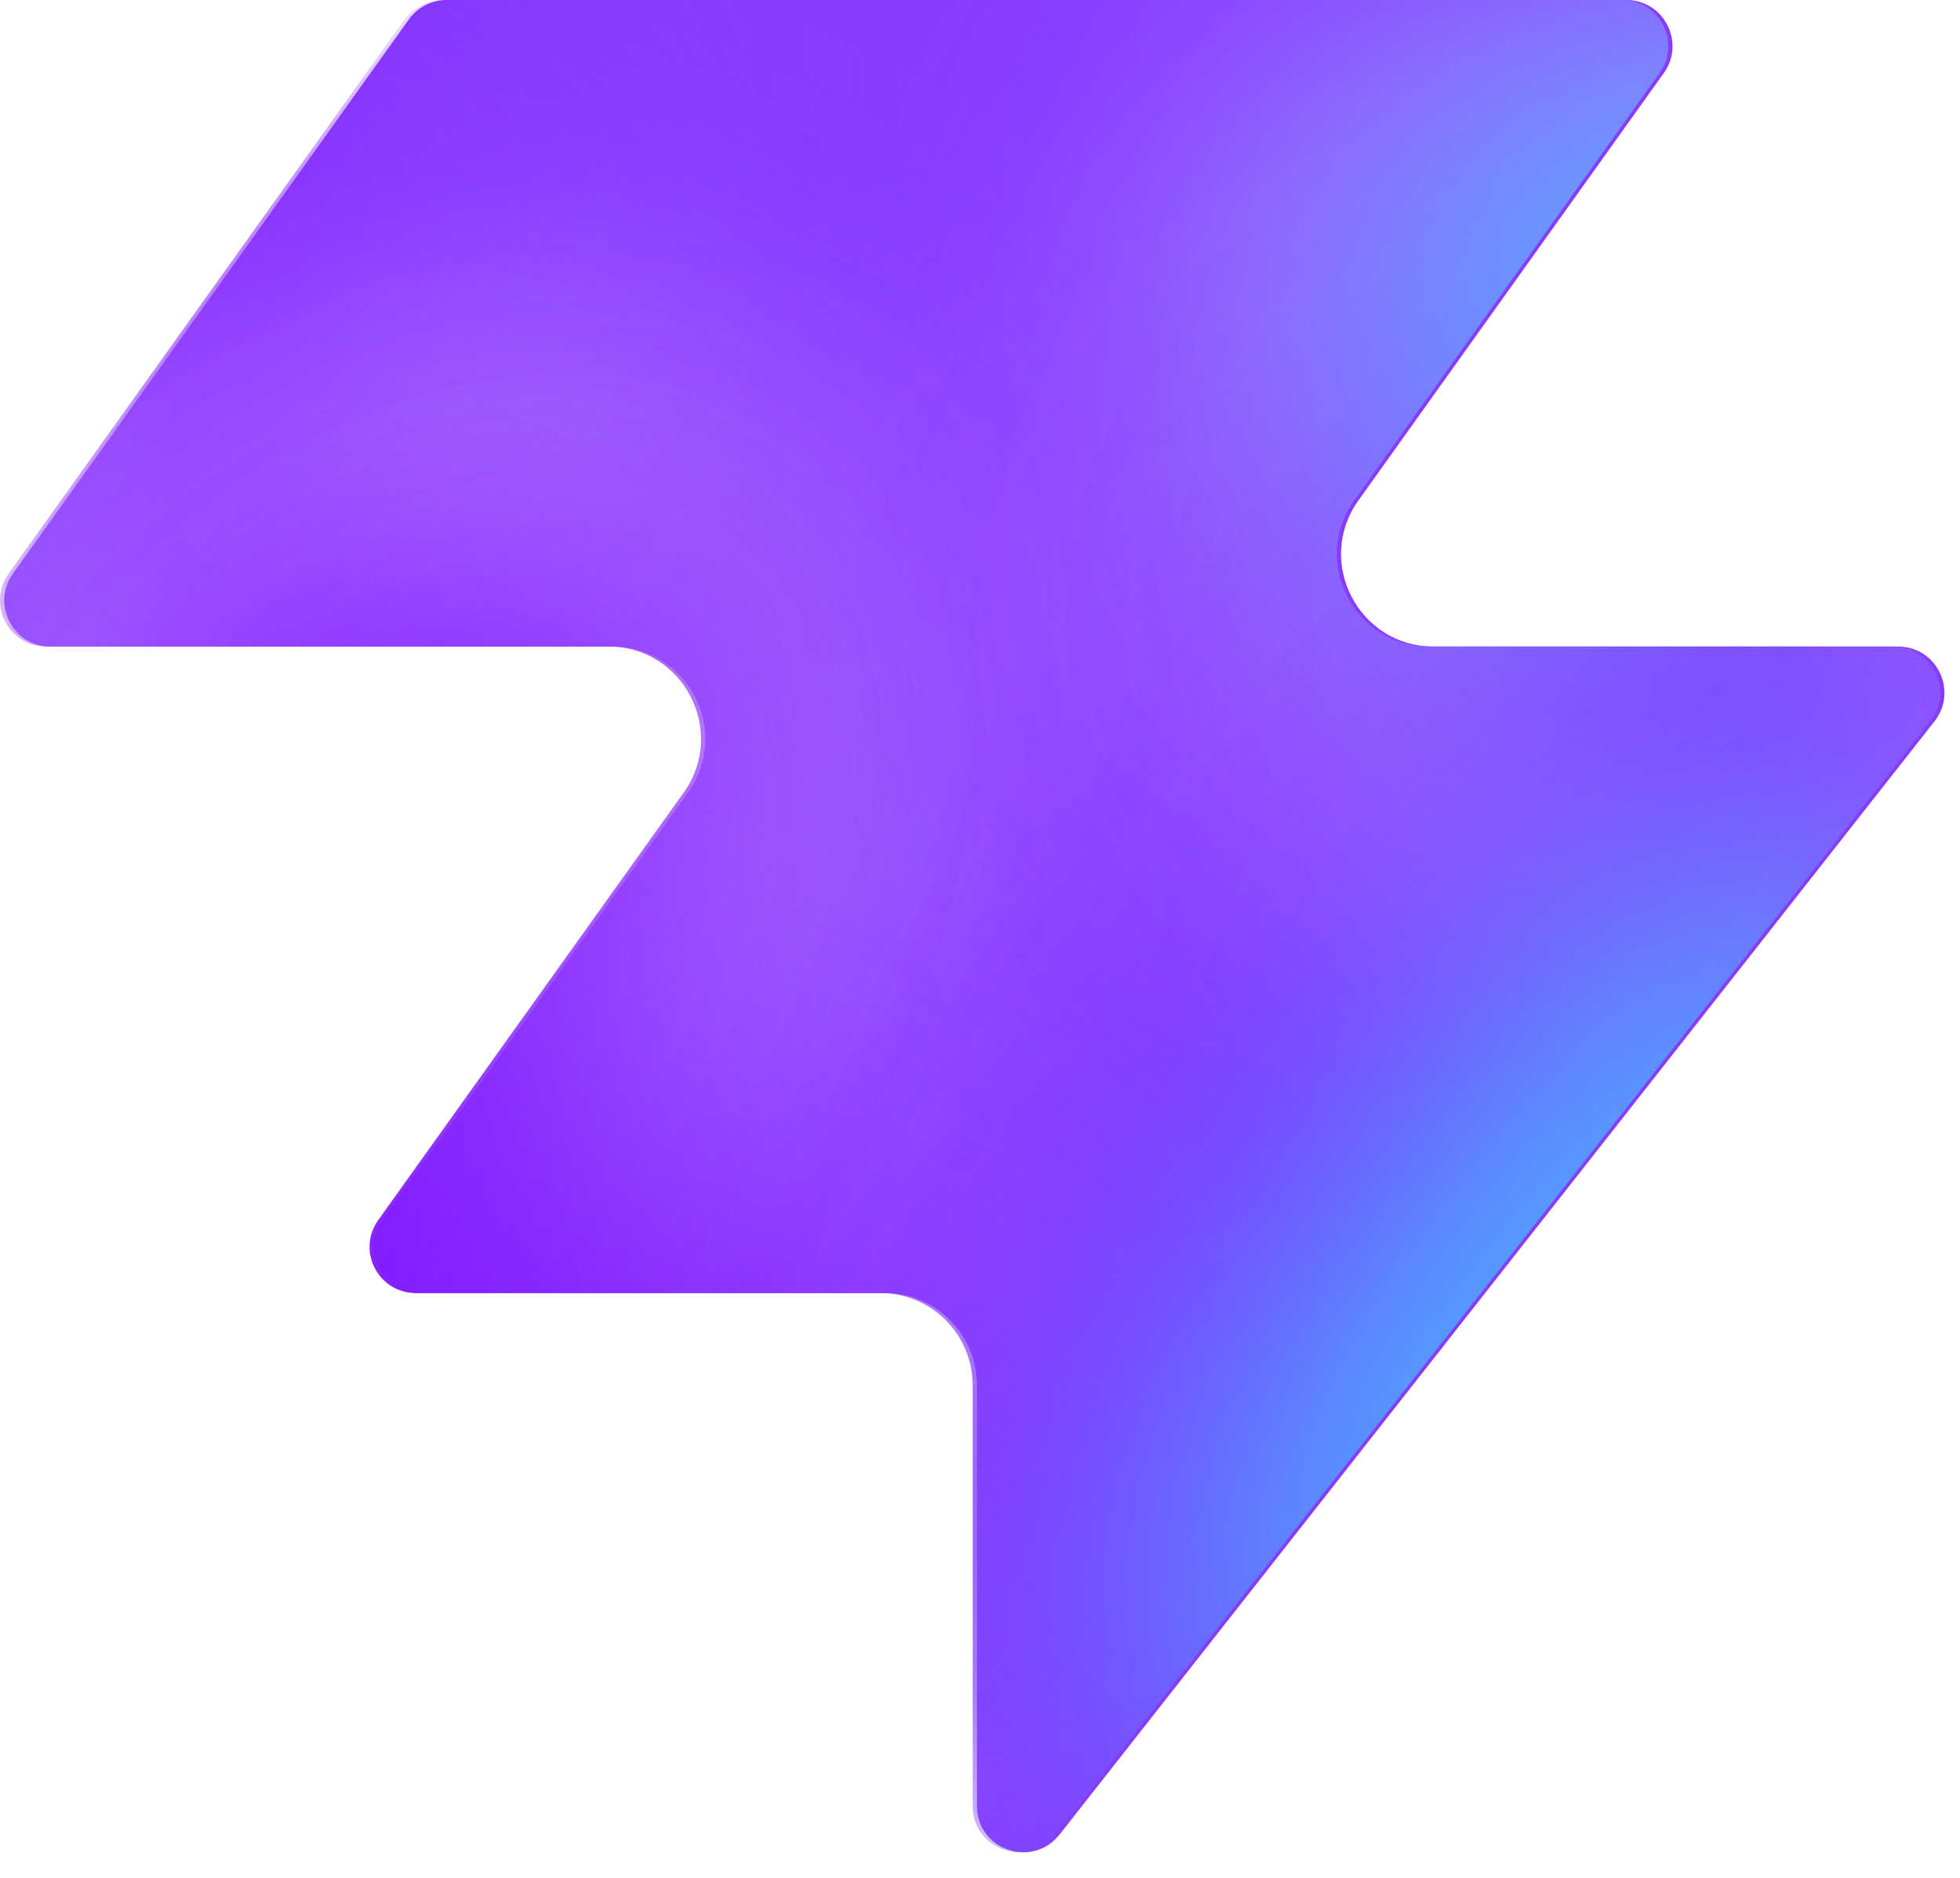
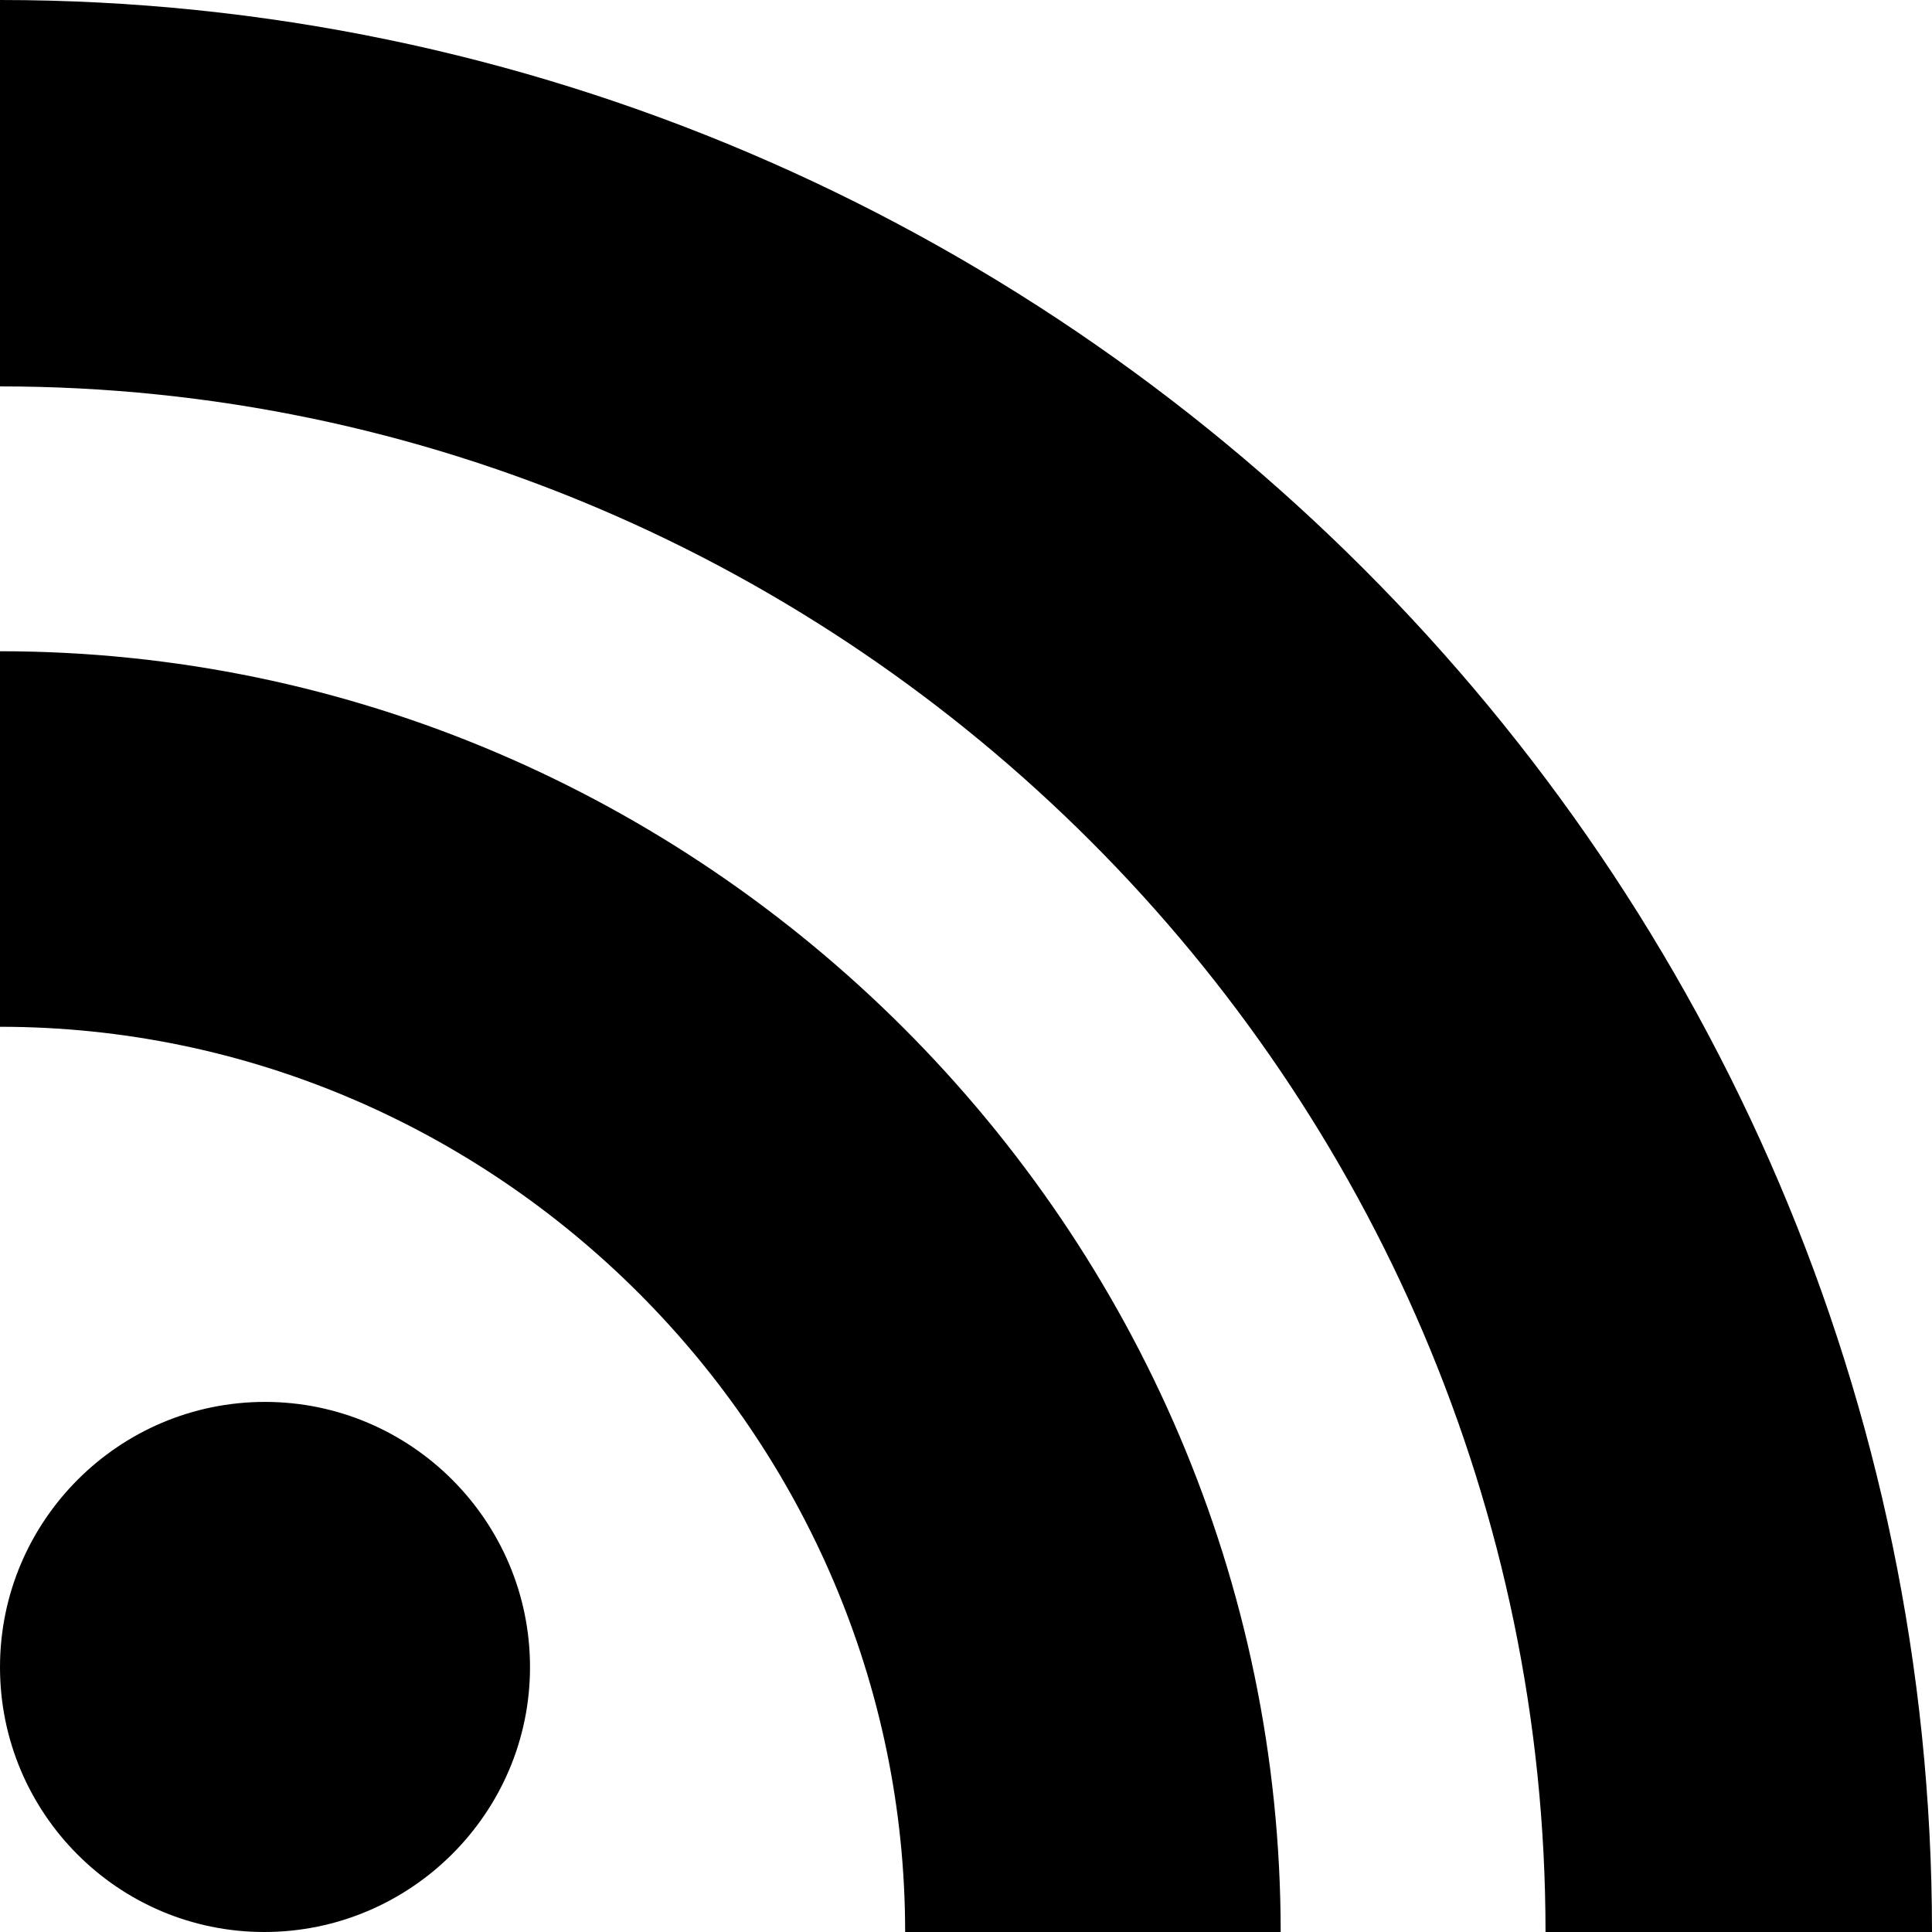
- <svg xmlns="http://www.w3.org/2000/svg" width="48" height="46" fill="none" viewBox="0 0 48 46">
-   <path fill="#863bff" d="M25.946 44.938c-.664.845-2.021.375-2.021-.698V33.937a2.26 2.26 0 0 0-2.262-2.262H10.287c-.92 0-1.456-1.04-.92-1.788l7.48-10.471c1.07-1.497 0-3.578-1.842-3.578H1.237c-.92 0-1.456-1.04-.92-1.788L10.013.474c.214-.297.556-.474.92-.474h28.894c.92 0 1.456 1.04.92 1.788l-7.48 10.471c-1.07 1.498 0 3.579 1.842 3.579h11.377c.943 0 1.473 1.088.89 1.83L25.947 44.94z" style="fill:#863bff;fill:color(display-p3 .525 .23 1);fill-opacity:1" />
-   <mask id="a" width="48" height="46" x="0" y="0" maskUnits="userSpaceOnUse" style="mask-type:alpha">
-     <path fill="#000" d="M25.842 44.938c-.664.844-2.021.375-2.021-.698V33.937a2.26 2.26 0 0 0-2.262-2.262H10.183c-.92 0-1.456-1.04-.92-1.788l7.48-10.471c1.07-1.498 0-3.579-1.842-3.579H1.133c-.92 0-1.456-1.04-.92-1.787L9.91.473c.214-.297.556-.474.92-.474h28.894c.92 0 1.456 1.04.92 1.788l-7.48 10.471c-1.07 1.498 0 3.578 1.842 3.578h11.377c.943 0 1.473 1.088.89 1.832L25.843 44.94z" style="fill:#000;fill-opacity:1" />
-   </mask>
-   <g mask="url(#a)">
-     <g filter="url(#b)">
-       <ellipse cx="5.508" cy="14.704" fill="#ede6ff" rx="5.508" ry="14.704" style="fill:#ede6ff;fill:color(display-p3 .927 .903 1);fill-opacity:1" transform="matrix(.00324 1 1 -.00324 -4.47 31.516)" />
-     </g>
-     <g filter="url(#c)">
-       <ellipse cx="10.399" cy="29.851" fill="#ede6ff" rx="10.399" ry="29.851" style="fill:#ede6ff;fill:color(display-p3 .927 .903 1);fill-opacity:1" transform="matrix(.00324 1 1 -.00324 -39.328 7.883)" />
-     </g>
-     <g filter="url(#d)">
-       <ellipse cx="5.508" cy="30.487" fill="#7e14ff" rx="5.508" ry="30.487" style="fill:#7e14ff;fill:color(display-p3 .492 .077 1);fill-opacity:1" transform="rotate(89.814 -25.913 -14.639)scale(1 -1)" />
-     </g>
-     <g filter="url(#e)">
-       <ellipse cx="5.508" cy="30.599" fill="#7e14ff" rx="5.508" ry="30.599" style="fill:#7e14ff;fill:color(display-p3 .492 .077 1);fill-opacity:1" transform="rotate(89.814 -32.644 -3.334)scale(1 -1)" />
-     </g>
-     <g filter="url(#f)">
-       <ellipse cx="5.508" cy="30.599" fill="#7e14ff" rx="5.508" ry="30.599" style="fill:#7e14ff;fill:color(display-p3 .492 .077 1);fill-opacity:1" transform="matrix(.00324 1 1 -.00324 -34.34 30.47)" />
-     </g>
-     <g filter="url(#g)">
-       <ellipse cx="14.072" cy="22.078" fill="#ede6ff" rx="14.072" ry="22.078" style="fill:#ede6ff;fill:color(display-p3 .927 .903 1);fill-opacity:1" transform="rotate(93.35 24.506 48.493)scale(-1 1)" />
-     </g>
-     <g filter="url(#h)">
-       <ellipse cx="3.47" cy="21.501" fill="#7e14ff" rx="3.47" ry="21.501" style="fill:#7e14ff;fill:color(display-p3 .492 .077 1);fill-opacity:1" transform="rotate(89.009 28.708 47.59)scale(-1 1)" />
-     </g>
-     <g filter="url(#i)">
-       <ellipse cx="3.47" cy="21.501" fill="#7e14ff" rx="3.47" ry="21.501" style="fill:#7e14ff;fill:color(display-p3 .492 .077 1);fill-opacity:1" transform="rotate(89.009 28.708 47.59)scale(-1 1)" />
-     </g>
-     <g filter="url(#j)">
-       <ellipse cx=".387" cy="8.972" fill="#7e14ff" rx="4.407" ry="29.108" style="fill:#7e14ff;fill:color(display-p3 .492 .077 1);fill-opacity:1" transform="rotate(39.51 .387 8.972)" />
-     </g>
-     <g filter="url(#k)">
-       <ellipse cx="47.523" cy="-6.092" fill="#7e14ff" rx="4.407" ry="29.108" style="fill:#7e14ff;fill:color(display-p3 .492 .077 1);fill-opacity:1" transform="rotate(37.892 47.523 -6.092)" />
-     </g>
-     <g filter="url(#l)">
-       <ellipse cx="41.412" cy="6.333" fill="#47bfff" rx="5.971" ry="9.665" style="fill:#47bfff;fill:color(display-p3 .28 .748 1);fill-opacity:1" transform="rotate(37.892 41.412 6.333)" />
-     </g>
-     <g filter="url(#m)">
-       <ellipse cx="-1.879" cy="38.332" fill="#7e14ff" rx="4.407" ry="29.108" style="fill:#7e14ff;fill:color(display-p3 .492 .077 1);fill-opacity:1" transform="rotate(37.892 -1.88 38.332)" />
-     </g>
-     <g filter="url(#n)">
-       <ellipse cx="-1.879" cy="38.332" fill="#7e14ff" rx="4.407" ry="29.108" style="fill:#7e14ff;fill:color(display-p3 .492 .077 1);fill-opacity:1" transform="rotate(37.892 -1.88 38.332)" />
-     </g>
-     <g filter="url(#o)">
-       <ellipse cx="35.651" cy="29.907" fill="#7e14ff" rx="4.407" ry="29.108" style="fill:#7e14ff;fill:color(display-p3 .492 .077 1);fill-opacity:1" transform="rotate(37.892 35.651 29.907)" />
-     </g>
-     <g filter="url(#p)">
-       <ellipse cx="38.418" cy="32.4" fill="#47bfff" rx="5.971" ry="15.297" style="fill:#47bfff;fill:color(display-p3 .28 .748 1);fill-opacity:1" transform="rotate(37.892 38.418 32.4)" />
-     </g>
-   </g>
-   <defs>
-     <filter id="b" width="60.045" height="41.654" x="-19.77" y="16.149" color-interpolation-filters="sRGB" filterUnits="userSpaceOnUse">
-       <feFlood flood-opacity="0" result="BackgroundImageFix" />
-       <feBlend in="SourceGraphic" in2="BackgroundImageFix" result="shape" />
-       <feGaussianBlur result="effect1_foregroundBlur_2002_17158" stdDeviation="7.659" />
-     </filter>
-     <filter id="c" width="90.34" height="51.437" x="-54.613" y="-7.533" color-interpolation-filters="sRGB" filterUnits="userSpaceOnUse">
-       <feFlood flood-opacity="0" result="BackgroundImageFix" />
-       <feBlend in="SourceGraphic" in2="BackgroundImageFix" result="shape" />
-       <feGaussianBlur result="effect1_foregroundBlur_2002_17158" stdDeviation="7.659" />
-     </filter>
-     <filter id="d" width="79.355" height="29.4" x="-49.64" y="2.03" color-interpolation-filters="sRGB" filterUnits="userSpaceOnUse">
-       <feFlood flood-opacity="0" result="BackgroundImageFix" />
-       <feBlend in="SourceGraphic" in2="BackgroundImageFix" result="shape" />
-       <feGaussianBlur result="effect1_foregroundBlur_2002_17158" stdDeviation="4.596" />
-     </filter>
-     <filter id="e" width="79.579" height="29.4" x="-45.045" y="20.029" color-interpolation-filters="sRGB" filterUnits="userSpaceOnUse">
-       <feFlood flood-opacity="0" result="BackgroundImageFix" />
-       <feBlend in="SourceGraphic" in2="BackgroundImageFix" result="shape" />
-       <feGaussianBlur result="effect1_foregroundBlur_2002_17158" stdDeviation="4.596" />
-     </filter>
-     <filter id="f" width="79.579" height="29.4" x="-43.513" y="21.178" color-interpolation-filters="sRGB" filterUnits="userSpaceOnUse">
-       <feFlood flood-opacity="0" result="BackgroundImageFix" />
-       <feBlend in="SourceGraphic" in2="BackgroundImageFix" result="shape" />
-       <feGaussianBlur result="effect1_foregroundBlur_2002_17158" stdDeviation="4.596" />
-     </filter>
-     <filter id="g" width="74.749" height="58.852" x="15.756" y="-17.901" color-interpolation-filters="sRGB" filterUnits="userSpaceOnUse">
-       <feFlood flood-opacity="0" result="BackgroundImageFix" />
-       <feBlend in="SourceGraphic" in2="BackgroundImageFix" result="shape" />
-       <feGaussianBlur result="effect1_foregroundBlur_2002_17158" stdDeviation="7.659" />
-     </filter>
-     <filter id="h" width="61.377" height="25.362" x="23.548" y="2.284" color-interpolation-filters="sRGB" filterUnits="userSpaceOnUse">
-       <feFlood flood-opacity="0" result="BackgroundImageFix" />
-       <feBlend in="SourceGraphic" in2="BackgroundImageFix" result="shape" />
-       <feGaussianBlur result="effect1_foregroundBlur_2002_17158" stdDeviation="4.596" />
-     </filter>
-     <filter id="i" width="61.377" height="25.362" x="23.548" y="2.284" color-interpolation-filters="sRGB" filterUnits="userSpaceOnUse">
-       <feFlood flood-opacity="0" result="BackgroundImageFix" />
-       <feBlend in="SourceGraphic" in2="BackgroundImageFix" result="shape" />
-       <feGaussianBlur result="effect1_foregroundBlur_2002_17158" stdDeviation="4.596" />
-     </filter>
-     <filter id="j" width="56.045" height="63.649" x="-27.636" y="-22.853" color-interpolation-filters="sRGB" filterUnits="userSpaceOnUse">
-       <feFlood flood-opacity="0" result="BackgroundImageFix" />
-       <feBlend in="SourceGraphic" in2="BackgroundImageFix" result="shape" />
-       <feGaussianBlur result="effect1_foregroundBlur_2002_17158" stdDeviation="4.596" />
-     </filter>
-     <filter id="k" width="54.814" height="64.646" x="20.116" y="-38.415" color-interpolation-filters="sRGB" filterUnits="userSpaceOnUse">
-       <feFlood flood-opacity="0" result="BackgroundImageFix" />
-       <feBlend in="SourceGraphic" in2="BackgroundImageFix" result="shape" />
-       <feGaussianBlur result="effect1_foregroundBlur_2002_17158" stdDeviation="4.596" />
-     </filter>
-     <filter id="l" width="33.541" height="35.313" x="24.641" y="-11.323" color-interpolation-filters="sRGB" filterUnits="userSpaceOnUse">
-       <feFlood flood-opacity="0" result="BackgroundImageFix" />
-       <feBlend in="SourceGraphic" in2="BackgroundImageFix" result="shape" />
-       <feGaussianBlur result="effect1_foregroundBlur_2002_17158" stdDeviation="4.596" />
-     </filter>
-     <filter id="m" width="54.814" height="64.646" x="-29.286" y="6.009" color-interpolation-filters="sRGB" filterUnits="userSpaceOnUse">
-       <feFlood flood-opacity="0" result="BackgroundImageFix" />
-       <feBlend in="SourceGraphic" in2="BackgroundImageFix" result="shape" />
-       <feGaussianBlur result="effect1_foregroundBlur_2002_17158" stdDeviation="4.596" />
-     </filter>
-     <filter id="n" width="54.814" height="64.646" x="-29.286" y="6.009" color-interpolation-filters="sRGB" filterUnits="userSpaceOnUse">
-       <feFlood flood-opacity="0" result="BackgroundImageFix" />
-       <feBlend in="SourceGraphic" in2="BackgroundImageFix" result="shape" />
-       <feGaussianBlur result="effect1_foregroundBlur_2002_17158" stdDeviation="4.596" />
-     </filter>
-     <filter id="o" width="54.814" height="64.646" x="8.244" y="-2.416" color-interpolation-filters="sRGB" filterUnits="userSpaceOnUse">
-       <feFlood flood-opacity="0" result="BackgroundImageFix" />
-       <feBlend in="SourceGraphic" in2="BackgroundImageFix" result="shape" />
-       <feGaussianBlur result="effect1_foregroundBlur_2002_17158" stdDeviation="4.596" />
-     </filter>
-     <filter id="p" width="39.409" height="43.623" x="18.713" y="10.588" color-interpolation-filters="sRGB" filterUnits="userSpaceOnUse">
-       <feFlood flood-opacity="0" result="BackgroundImageFix" />
-       <feBlend in="SourceGraphic" in2="BackgroundImageFix" result="shape" />
-       <feGaussianBlur result="effect1_foregroundBlur_2002_17158" stdDeviation="4.596" />
-     </filter>
-   </defs>
+ <svg xmlns="http://www.w3.org/2000/svg" role="img" viewBox="0 0 24 24">
+   <path d="M19.199 24C19.199 13.467 10.533 4.8 0 4.8V0c13.165 0 24 10.835 24 24h-4.801zM3.291 17.415c1.814 0 3.293 1.479 3.293 3.295 0 1.813-1.485 3.29-3.301 3.29C1.47 24 0 22.526 0 20.71s1.475-3.294 3.291-3.295zM15.909 24h-4.665c0-6.169-5.075-11.245-11.244-11.245V8.09c8.727 0 15.909 7.184 15.909 15.91z" />
</svg>
